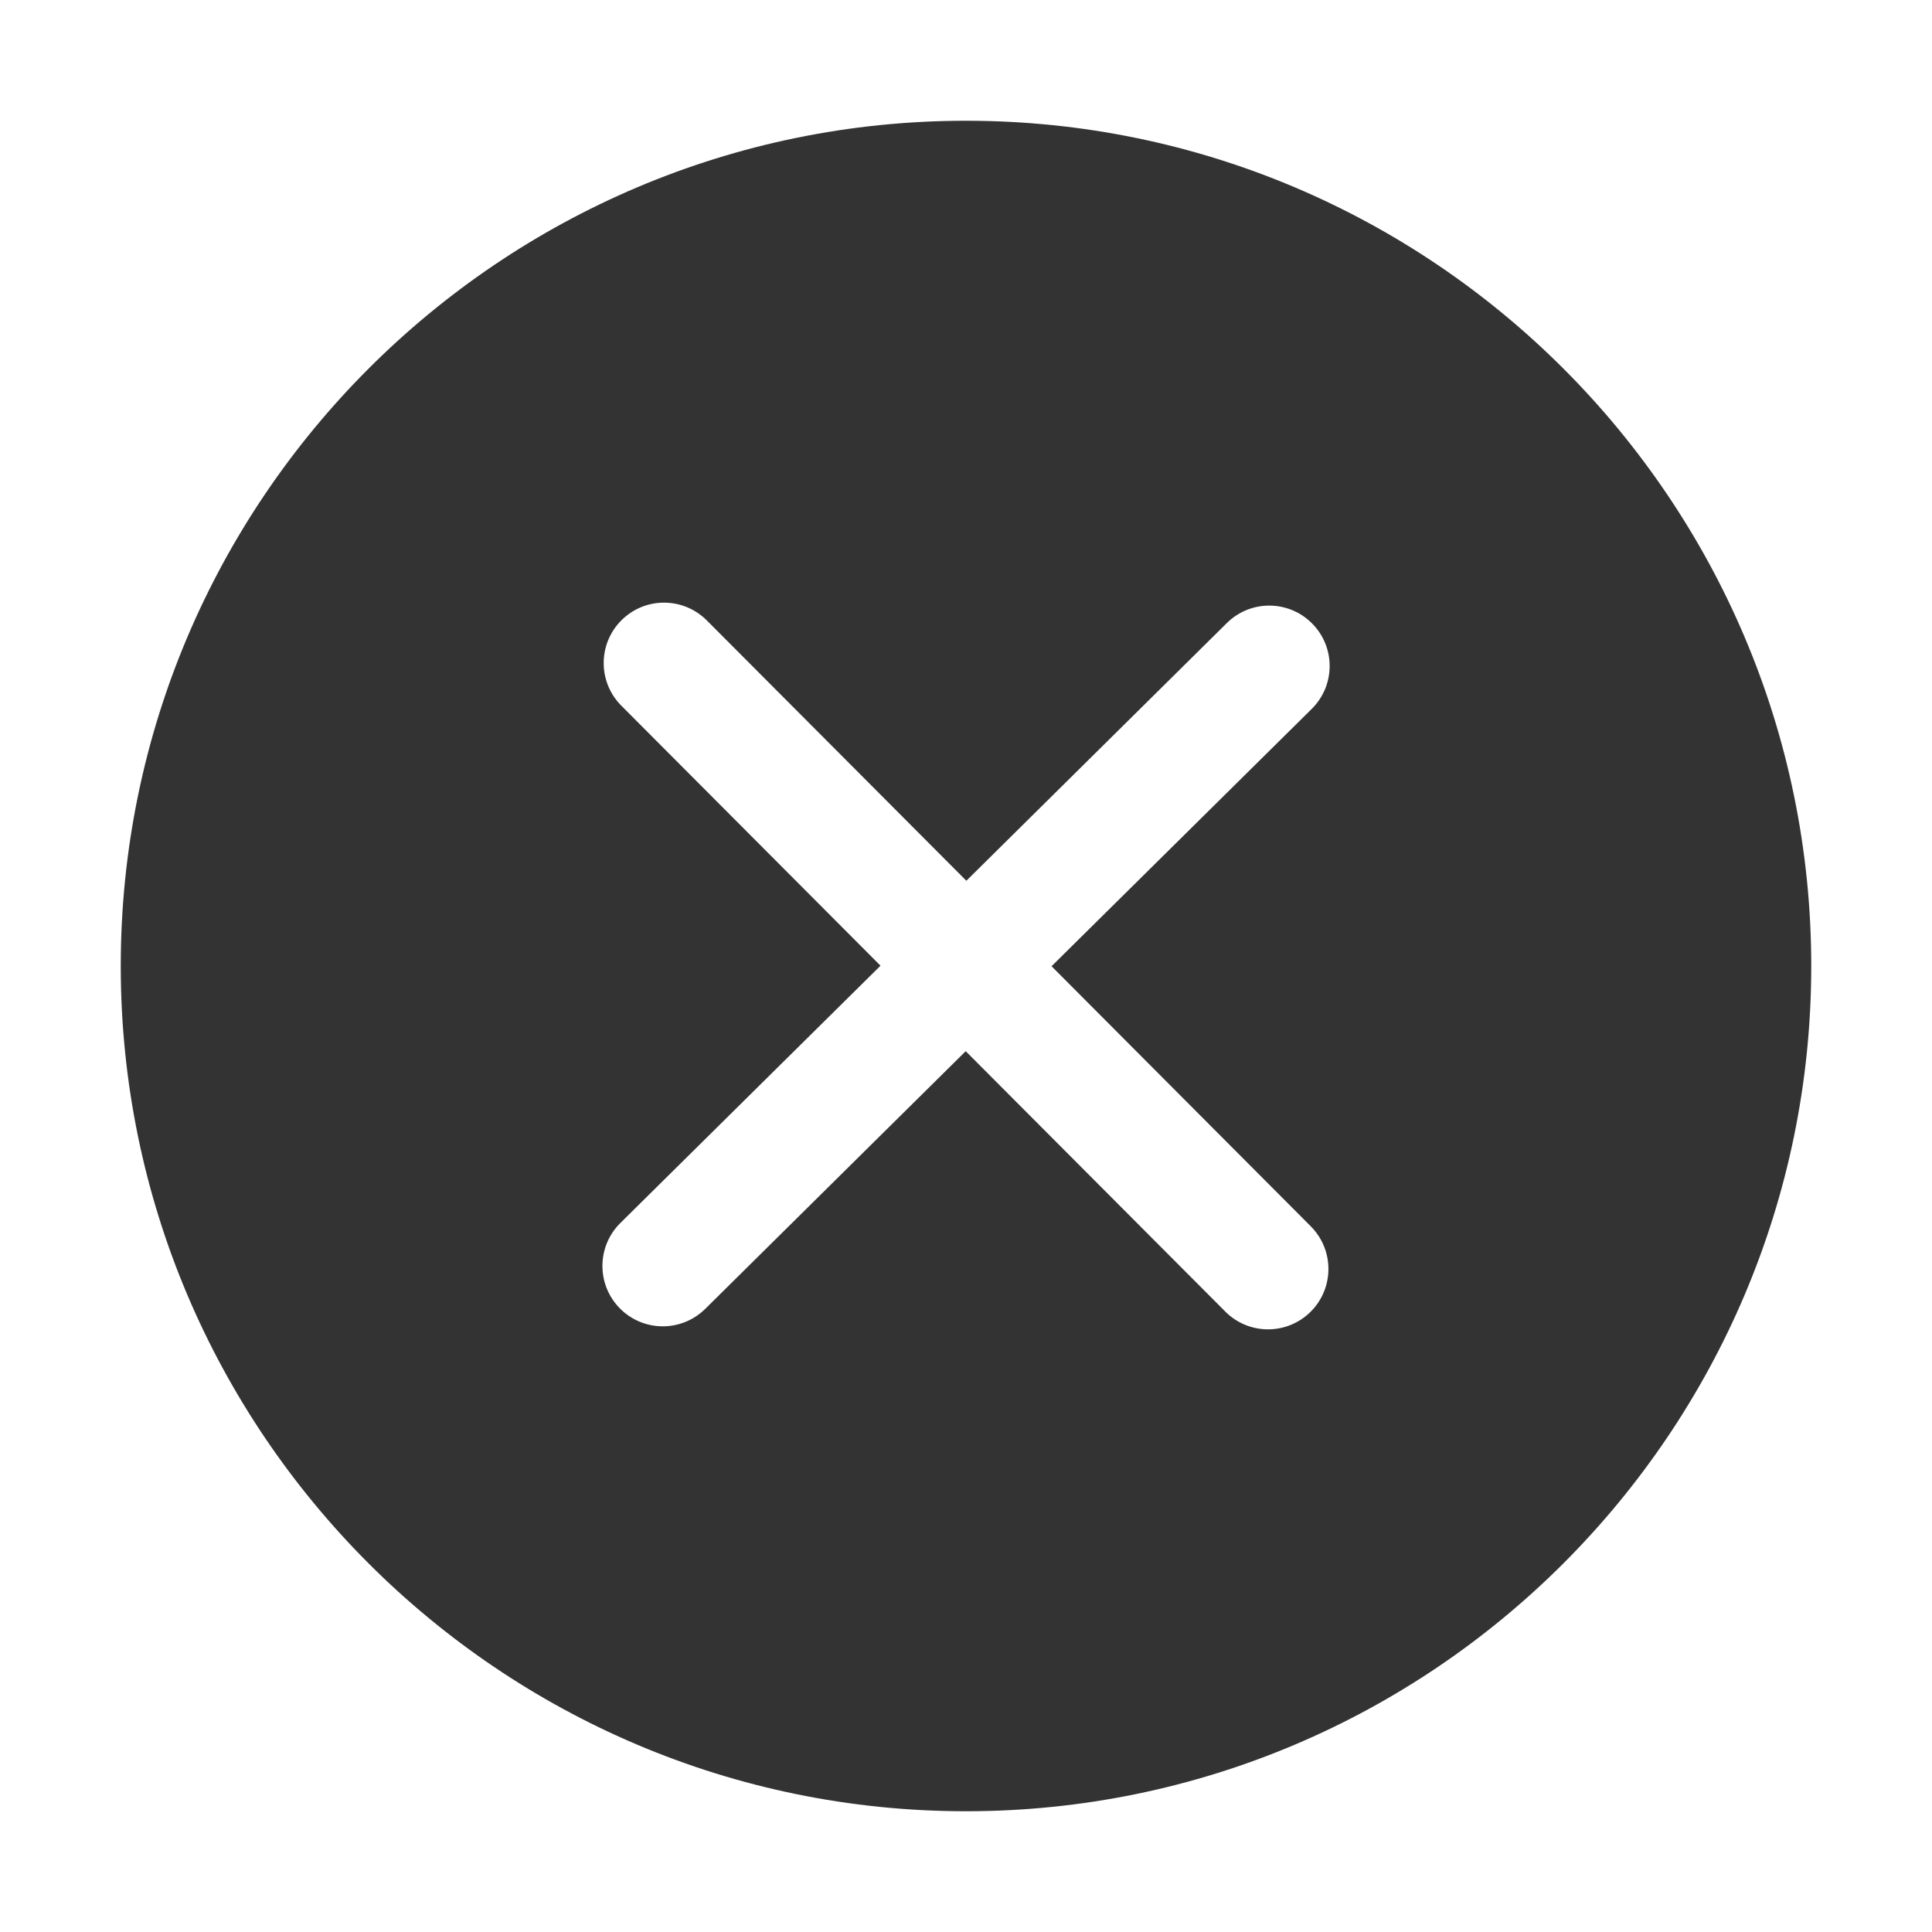
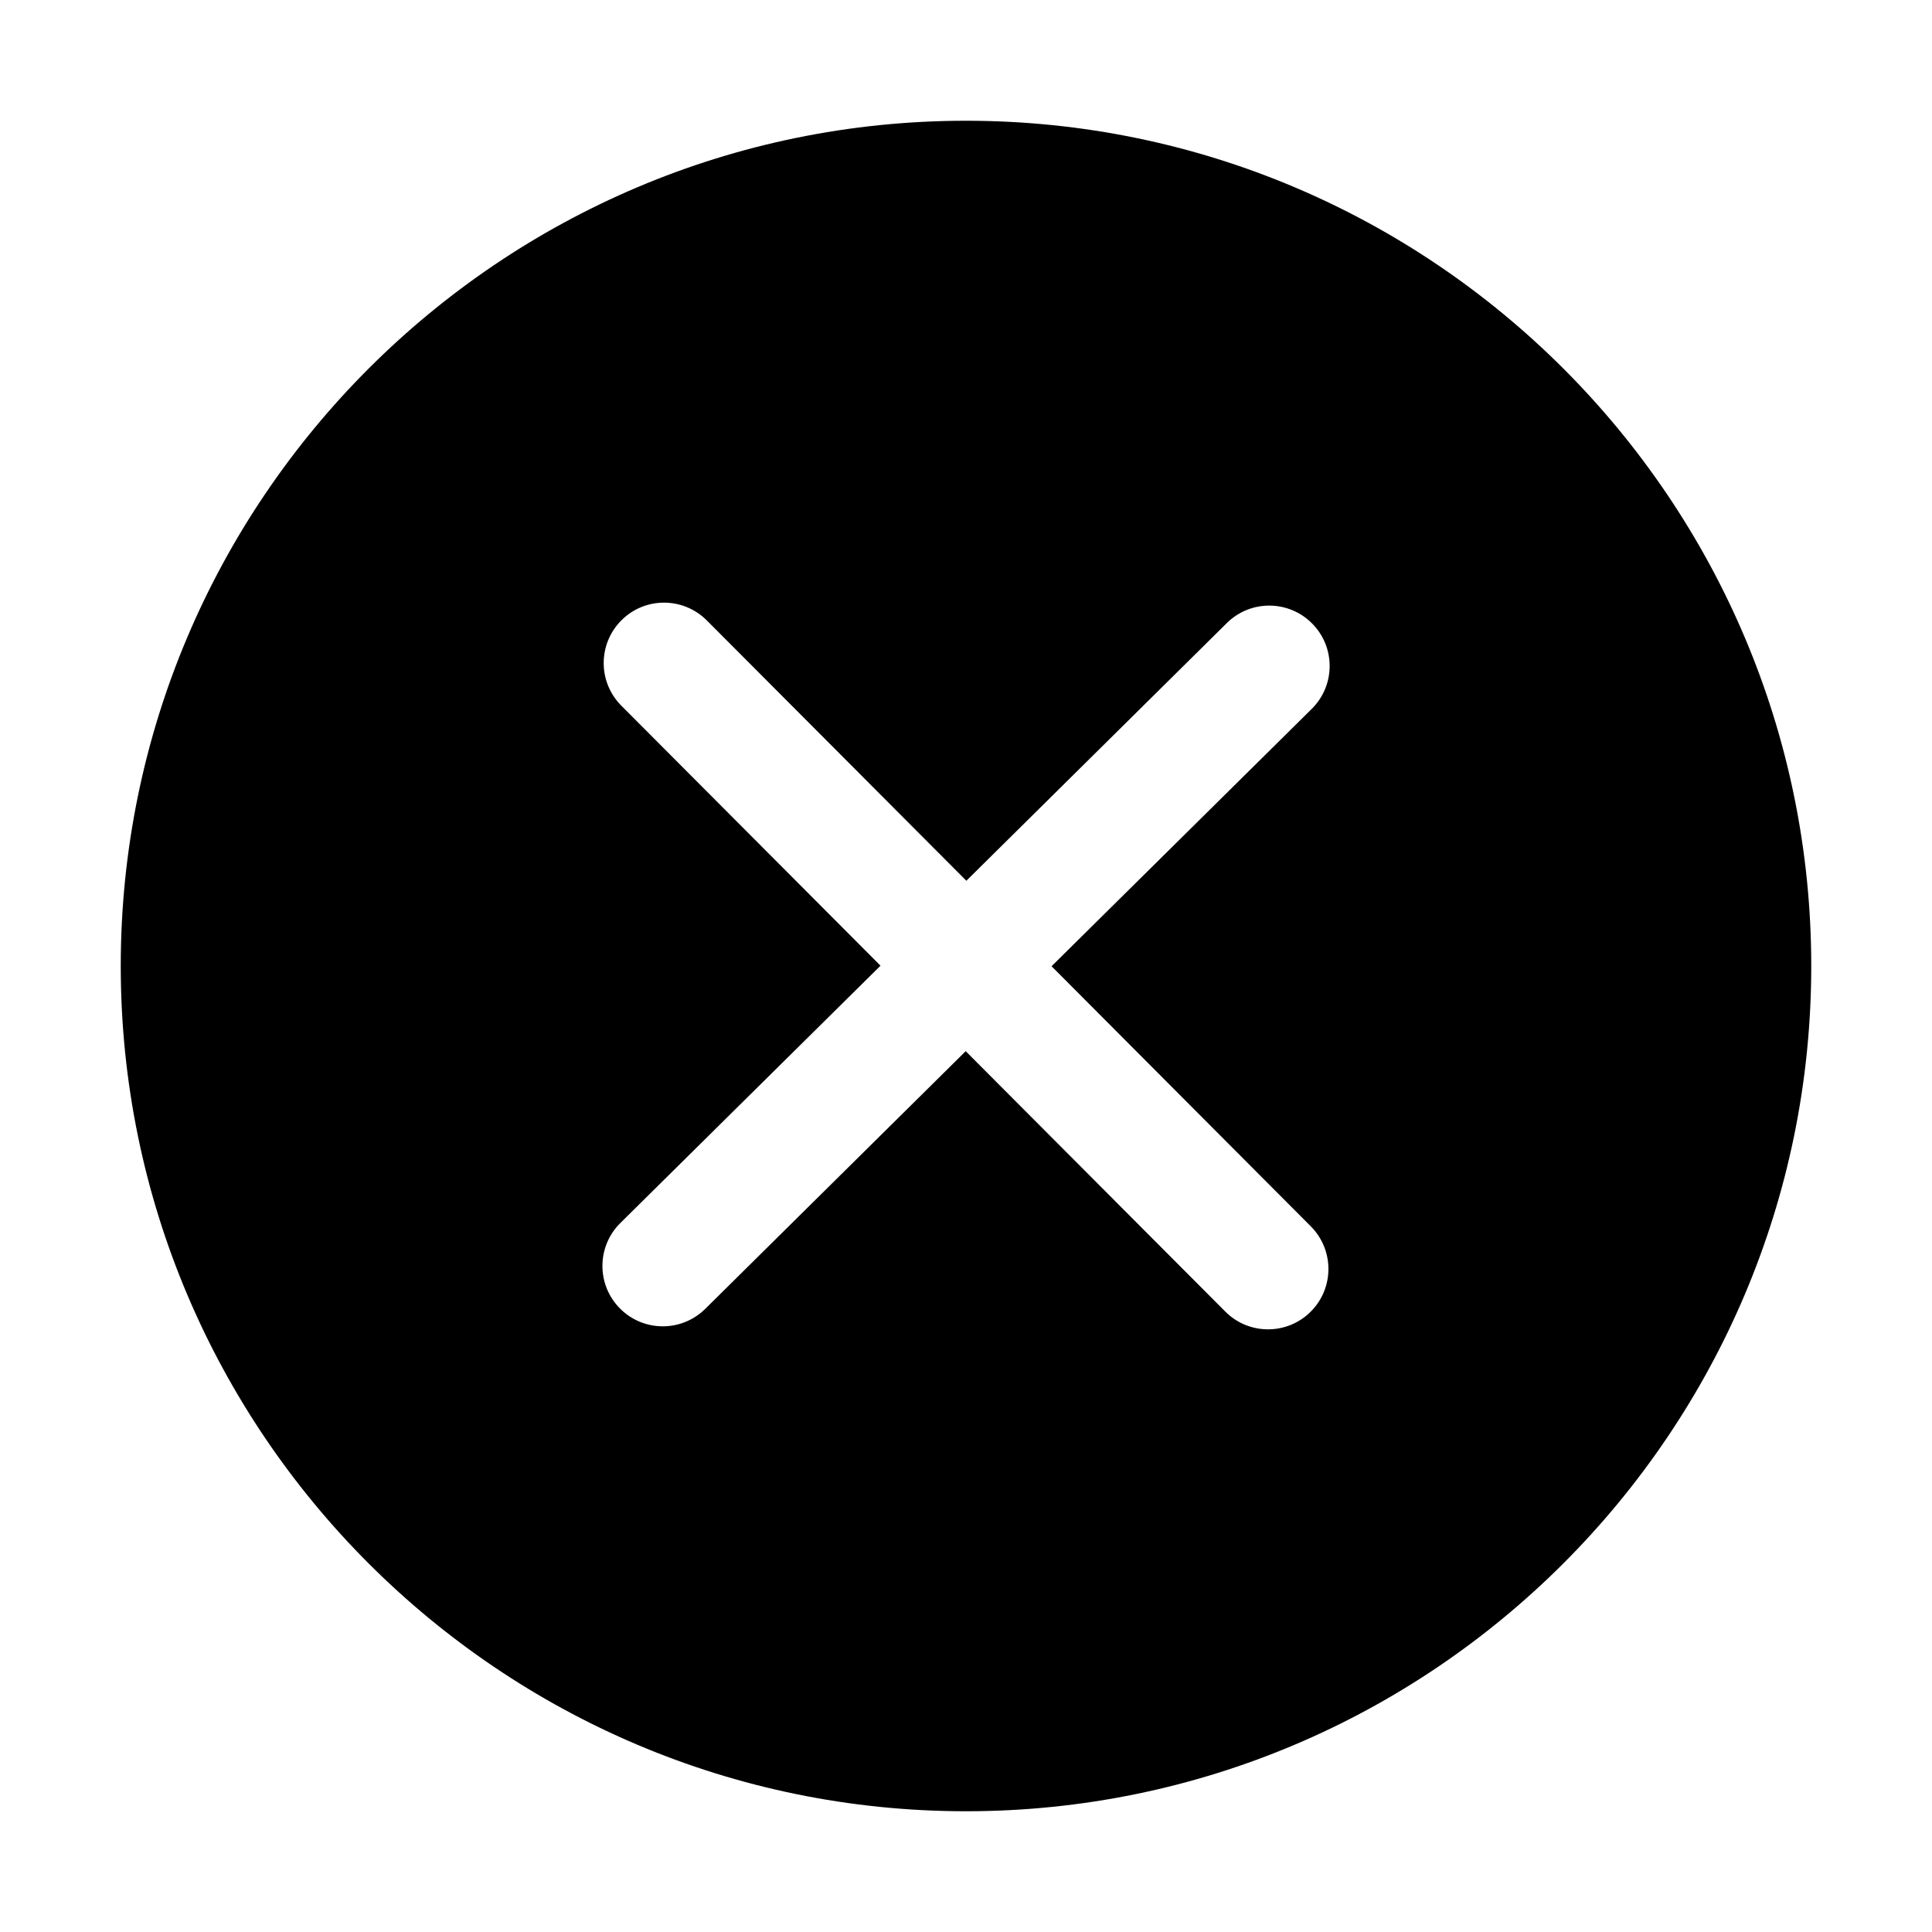
<svg xmlns="http://www.w3.org/2000/svg" class="icon" width="200px" height="200.00px" viewBox="0 0 1024 1024" version="1.1">
-   <path fill="#333333" d="M512 64c-247.009 0-448 200.961-448 448S264.961 960 512 960c247.009 0 448-200.961 448-448S759.039 64 512 64zM694.752 649.984c12.48 12.544 12.447 32.768-0.064 45.248-6.239 6.208-14.4 9.344-22.591 9.344-8.224 0-16.416-3.136-22.657-9.408l-137.6-138.017-138.048 136.577c-6.239 6.145-14.369 9.248-22.497 9.248-8.255 0-16.48-3.169-22.751-9.504-12.416-12.576-12.32-32.801 0.256-45.248l137.888-136.384-137.377-137.824c-12.48-12.513-12.447-32.768 0.064-45.248 12.513-12.513 32.735-12.447 45.248 0.064l137.568 137.984 138.048-136.575c12.544-12.447 32.832-12.32 45.248 0.256 12.447 12.576 12.32 32.832-0.256 45.248L557.344 512.127 694.752 649.984z" />
+   <path d="M512 64c-247.009 0-448 200.961-448 448S264.961 960 512 960c247.009 0 448-200.961 448-448S759.039 64 512 64zM694.752 649.984c12.48 12.544 12.447 32.768-0.064 45.248-6.239 6.208-14.4 9.344-22.591 9.344-8.224 0-16.416-3.136-22.657-9.408l-137.6-138.017-138.048 136.577c-6.239 6.145-14.369 9.248-22.497 9.248-8.255 0-16.48-3.169-22.751-9.504-12.416-12.576-12.32-32.801 0.256-45.248l137.888-136.384-137.377-137.824c-12.48-12.513-12.447-32.768 0.064-45.248 12.513-12.513 32.735-12.447 45.248 0.064l137.568 137.984 138.048-136.575c12.544-12.447 32.832-12.32 45.248 0.256 12.447 12.576 12.32 32.832-0.256 45.248L557.344 512.127 694.752 649.984z" />
</svg>
